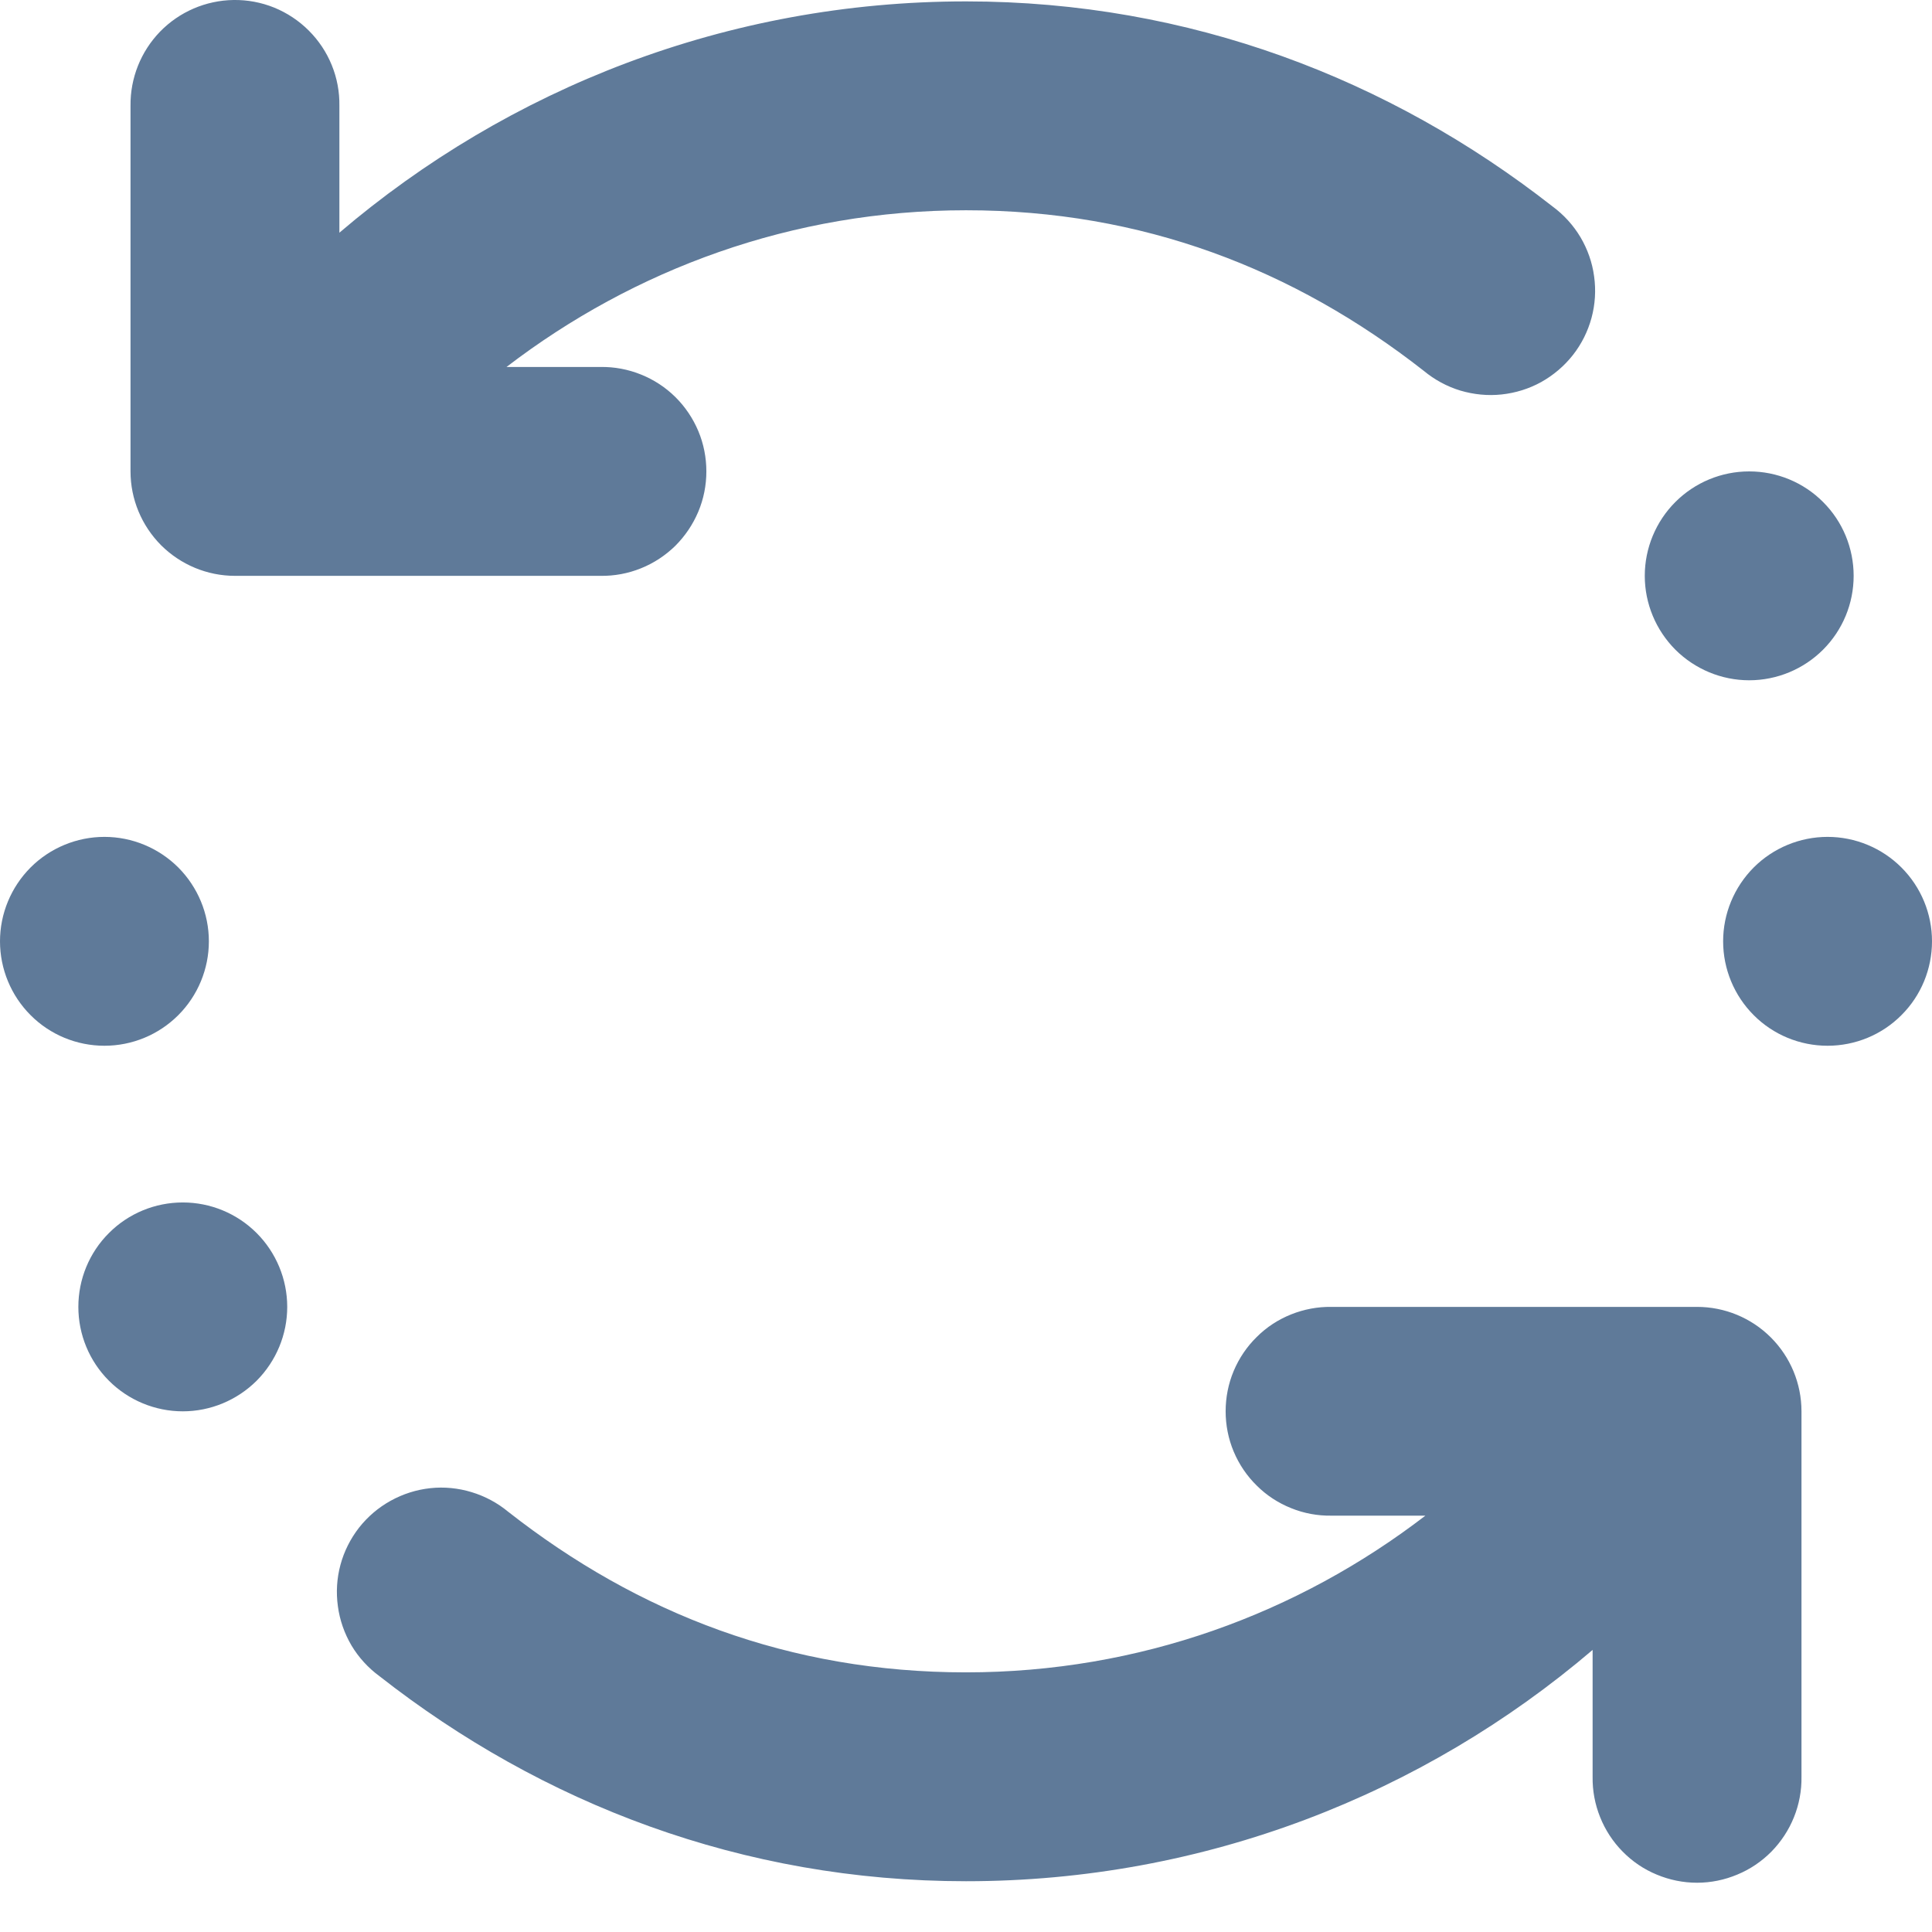
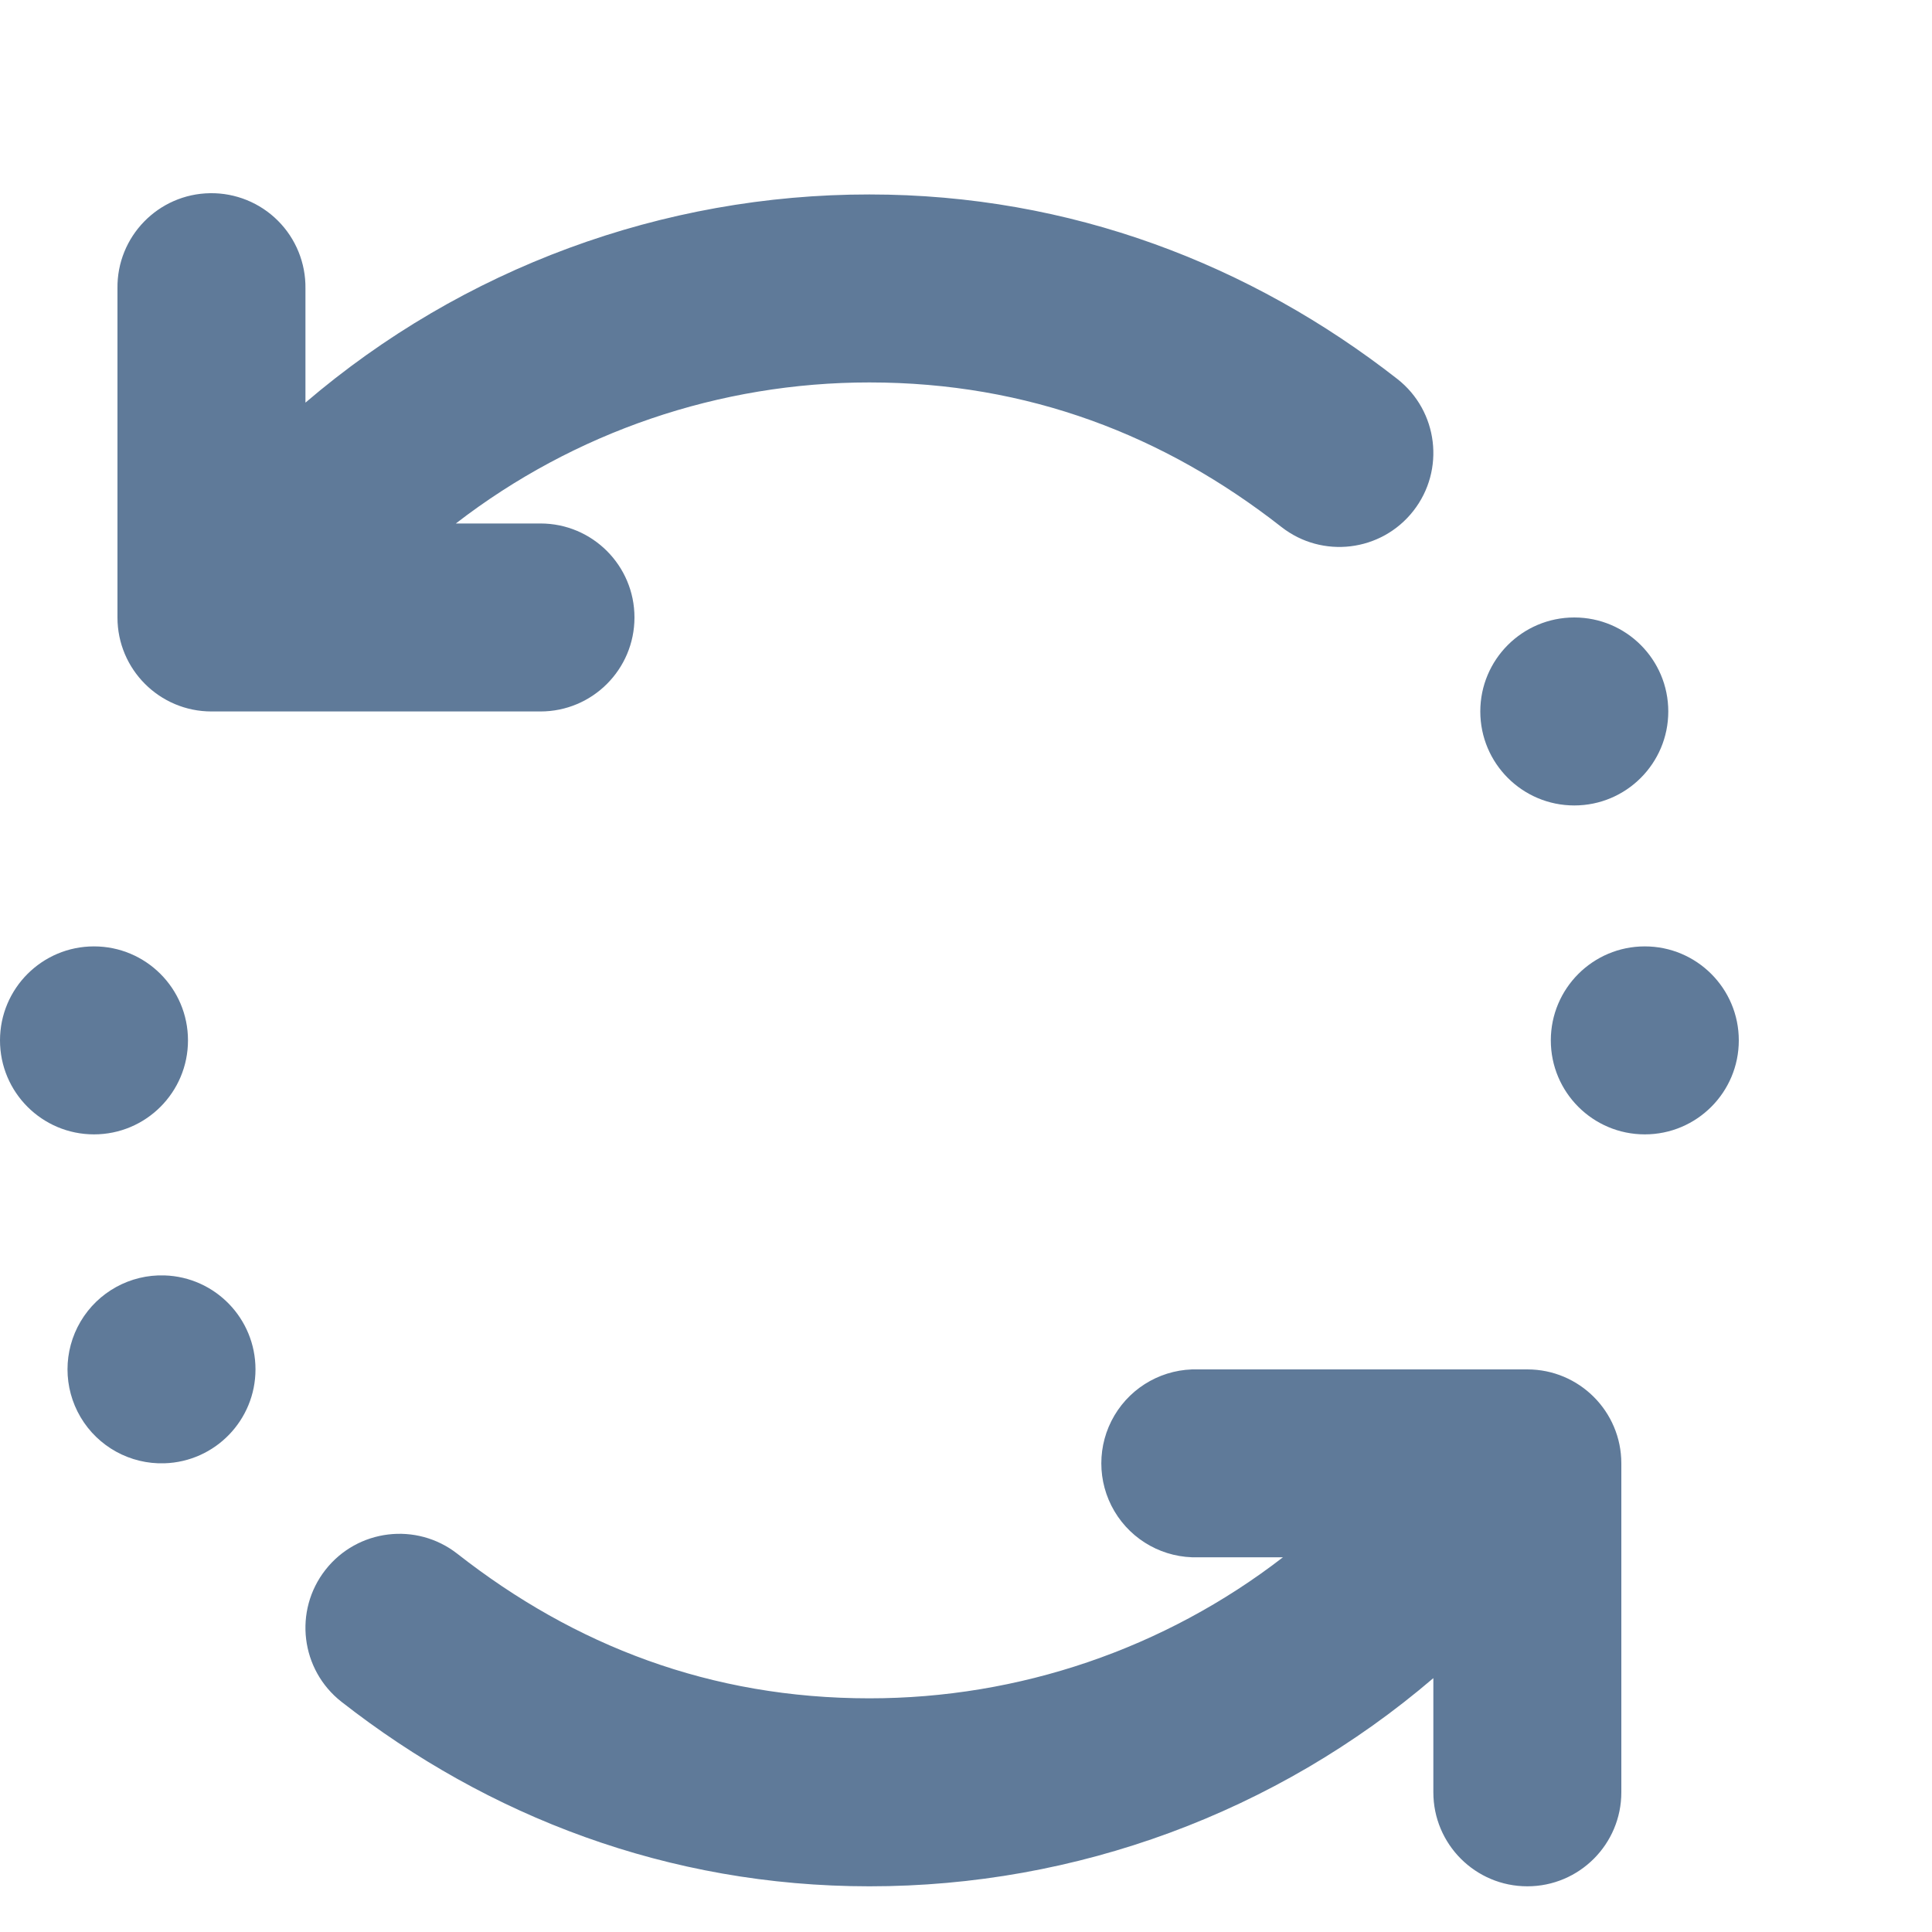
- <svg xmlns="http://www.w3.org/2000/svg" width="18" height="18" viewBox="0 0 18 18" fill="none">
-   <path d="M2.175 0C1.917 0.004 1.671 0.11 1.491 0.295C1.312 0.48 1.213 0.728 1.216 0.986V4.392C1.216 4.65 1.319 4.897 1.501 5.08C1.684 5.262 1.931 5.365 2.189 5.365H5.595C5.724 5.367 5.852 5.343 5.971 5.295C6.091 5.247 6.2 5.175 6.292 5.085C6.383 4.994 6.456 4.886 6.506 4.767C6.556 4.648 6.581 4.521 6.581 4.392C6.581 4.263 6.556 4.135 6.506 4.016C6.456 3.897 6.383 3.789 6.292 3.699C6.2 3.608 6.091 3.537 5.971 3.489C5.852 3.441 5.724 3.417 5.595 3.419H4.719C5.906 2.509 7.383 1.959 9 1.959C10.643 1.959 12.053 2.506 13.265 3.455C13.365 3.538 13.481 3.601 13.606 3.639C13.731 3.676 13.862 3.689 13.991 3.675C14.121 3.661 14.246 3.622 14.36 3.559C14.474 3.495 14.574 3.41 14.655 3.307C14.735 3.205 14.794 3.087 14.828 2.961C14.862 2.835 14.87 2.704 14.852 2.575C14.835 2.446 14.791 2.322 14.725 2.21C14.658 2.098 14.569 2 14.464 1.923C12.952 0.739 11.086 0.013 9 0.013C6.776 0.013 4.735 0.826 3.162 2.168V0.986C3.164 0.856 3.14 0.727 3.091 0.607C3.042 0.486 2.969 0.377 2.877 0.285C2.785 0.193 2.675 0.12 2.555 0.071C2.434 0.022 2.305 -0.002 2.175 0ZM16.297 4.392C16.039 4.392 15.792 4.494 15.609 4.677C15.427 4.859 15.324 5.107 15.324 5.365C15.324 5.623 15.427 5.87 15.609 6.053C15.792 6.235 16.039 6.338 16.297 6.338C16.555 6.338 16.803 6.235 16.985 6.053C17.168 5.87 17.27 5.623 17.27 5.365C17.27 5.107 17.168 4.859 16.985 4.677C16.803 4.494 16.555 4.392 16.297 4.392ZM0.973 7.797C0.715 7.797 0.467 7.9 0.285 8.082C0.103 8.265 0 8.512 0 8.77C0 9.028 0.103 9.276 0.285 9.458C0.467 9.641 0.715 9.743 0.973 9.743C1.231 9.743 1.478 9.641 1.661 9.458C1.843 9.276 1.946 9.028 1.946 8.77C1.946 8.512 1.843 8.265 1.661 8.082C1.478 7.9 1.231 7.797 0.973 7.797ZM17.027 7.797C16.769 7.797 16.521 7.9 16.339 8.082C16.157 8.265 16.054 8.512 16.054 8.77C16.054 9.028 16.157 9.276 16.339 9.458C16.521 9.641 16.769 9.743 17.027 9.743C17.285 9.743 17.533 9.641 17.715 9.458C17.898 9.276 18 9.028 18 8.77C18 8.512 17.898 8.265 17.715 8.082C17.533 7.9 17.285 7.797 17.027 7.797ZM1.703 11.203C1.445 11.203 1.197 11.305 1.015 11.488C0.832 11.67 0.73 11.918 0.73 12.176C0.73 12.434 0.832 12.681 1.015 12.864C1.197 13.046 1.445 13.149 1.703 13.149C1.961 13.149 2.208 13.046 2.391 12.864C2.573 12.681 2.676 12.434 2.676 12.176C2.676 11.918 2.573 11.67 2.391 11.488C2.208 11.305 1.961 11.203 1.703 11.203ZM12.405 12.176C12.277 12.174 12.149 12.198 12.029 12.246C11.909 12.294 11.8 12.365 11.709 12.456C11.617 12.546 11.544 12.654 11.494 12.773C11.444 12.892 11.419 13.02 11.419 13.149C11.419 13.277 11.444 13.405 11.494 13.524C11.544 13.643 11.617 13.751 11.709 13.841C11.8 13.932 11.909 14.003 12.029 14.051C12.149 14.1 12.277 14.123 12.405 14.121H13.28C12.094 15.032 10.617 15.581 9 15.581C7.356 15.581 5.947 15.035 4.735 14.085C4.635 14.002 4.519 13.94 4.394 13.902C4.269 13.864 4.138 13.851 4.009 13.865C3.879 13.879 3.754 13.919 3.64 13.982C3.526 14.045 3.426 14.13 3.345 14.233C3.265 14.336 3.206 14.453 3.172 14.579C3.138 14.705 3.13 14.836 3.148 14.965C3.165 15.094 3.209 15.219 3.275 15.331C3.342 15.443 3.431 15.54 3.536 15.617C5.048 16.802 6.914 17.527 9 17.527C11.224 17.527 13.265 16.714 14.838 15.372V16.554C14.836 16.683 14.86 16.811 14.908 16.93C14.956 17.05 15.027 17.159 15.118 17.251C15.208 17.343 15.316 17.416 15.435 17.465C15.554 17.515 15.682 17.541 15.811 17.541C15.94 17.541 16.067 17.515 16.186 17.465C16.305 17.416 16.413 17.343 16.504 17.251C16.594 17.159 16.666 17.05 16.714 16.93C16.762 16.811 16.786 16.683 16.784 16.554V13.149C16.784 12.89 16.681 12.643 16.499 12.461C16.316 12.278 16.069 12.176 15.811 12.176H12.405Z" fill="#5F7A99" />
+ <svg xmlns="http://www.w3.org/2000/svg" fill="none" viewBox="0 -2 20 20">
+   <path fill="#5F7A99" d="M2.175 0a.973.973 0 0 0-.959.986v3.406a.973.973 0 0 0 .973.973h3.406a.973.973 0 1 0 0-1.946h-.876A7 7 0 0 1 9 1.959c1.643 0 3.053.547 4.265 1.496a.973.973 0 1 0 1.2-1.532C12.951.74 11.084.013 9 .013a8.972 8.972 0 0 0-5.838 2.155V.986A.973.973 0 0 0 2.175 0Zm14.122 4.392a.973.973 0 1 0 0 1.946.973.973 0 0 0 0-1.946ZM.973 7.797a.973.973 0 1 0 0 1.946.973.973 0 0 0 0-1.946Zm16.054 0a.973.973 0 1 0 0 1.946.973.973 0 0 0 0-1.946ZM1.703 11.203a.973.973 0 1 0 0 1.945.973.973 0 0 0 0-1.945Zm10.702.973a.973.973 0 1 0 0 1.945h.876A7 7 0 0 1 9 15.581c-1.644 0-3.053-.546-4.265-1.496a.973.973 0 1 0-1.2 1.532c1.513 1.184 3.38 1.91 5.465 1.91a8.972 8.972 0 0 0 5.838-2.155v1.182a.973.973 0 1 0 1.946 0v-3.405a.973.973 0 0 0-.973-.973h-3.406Z" />
</svg>
